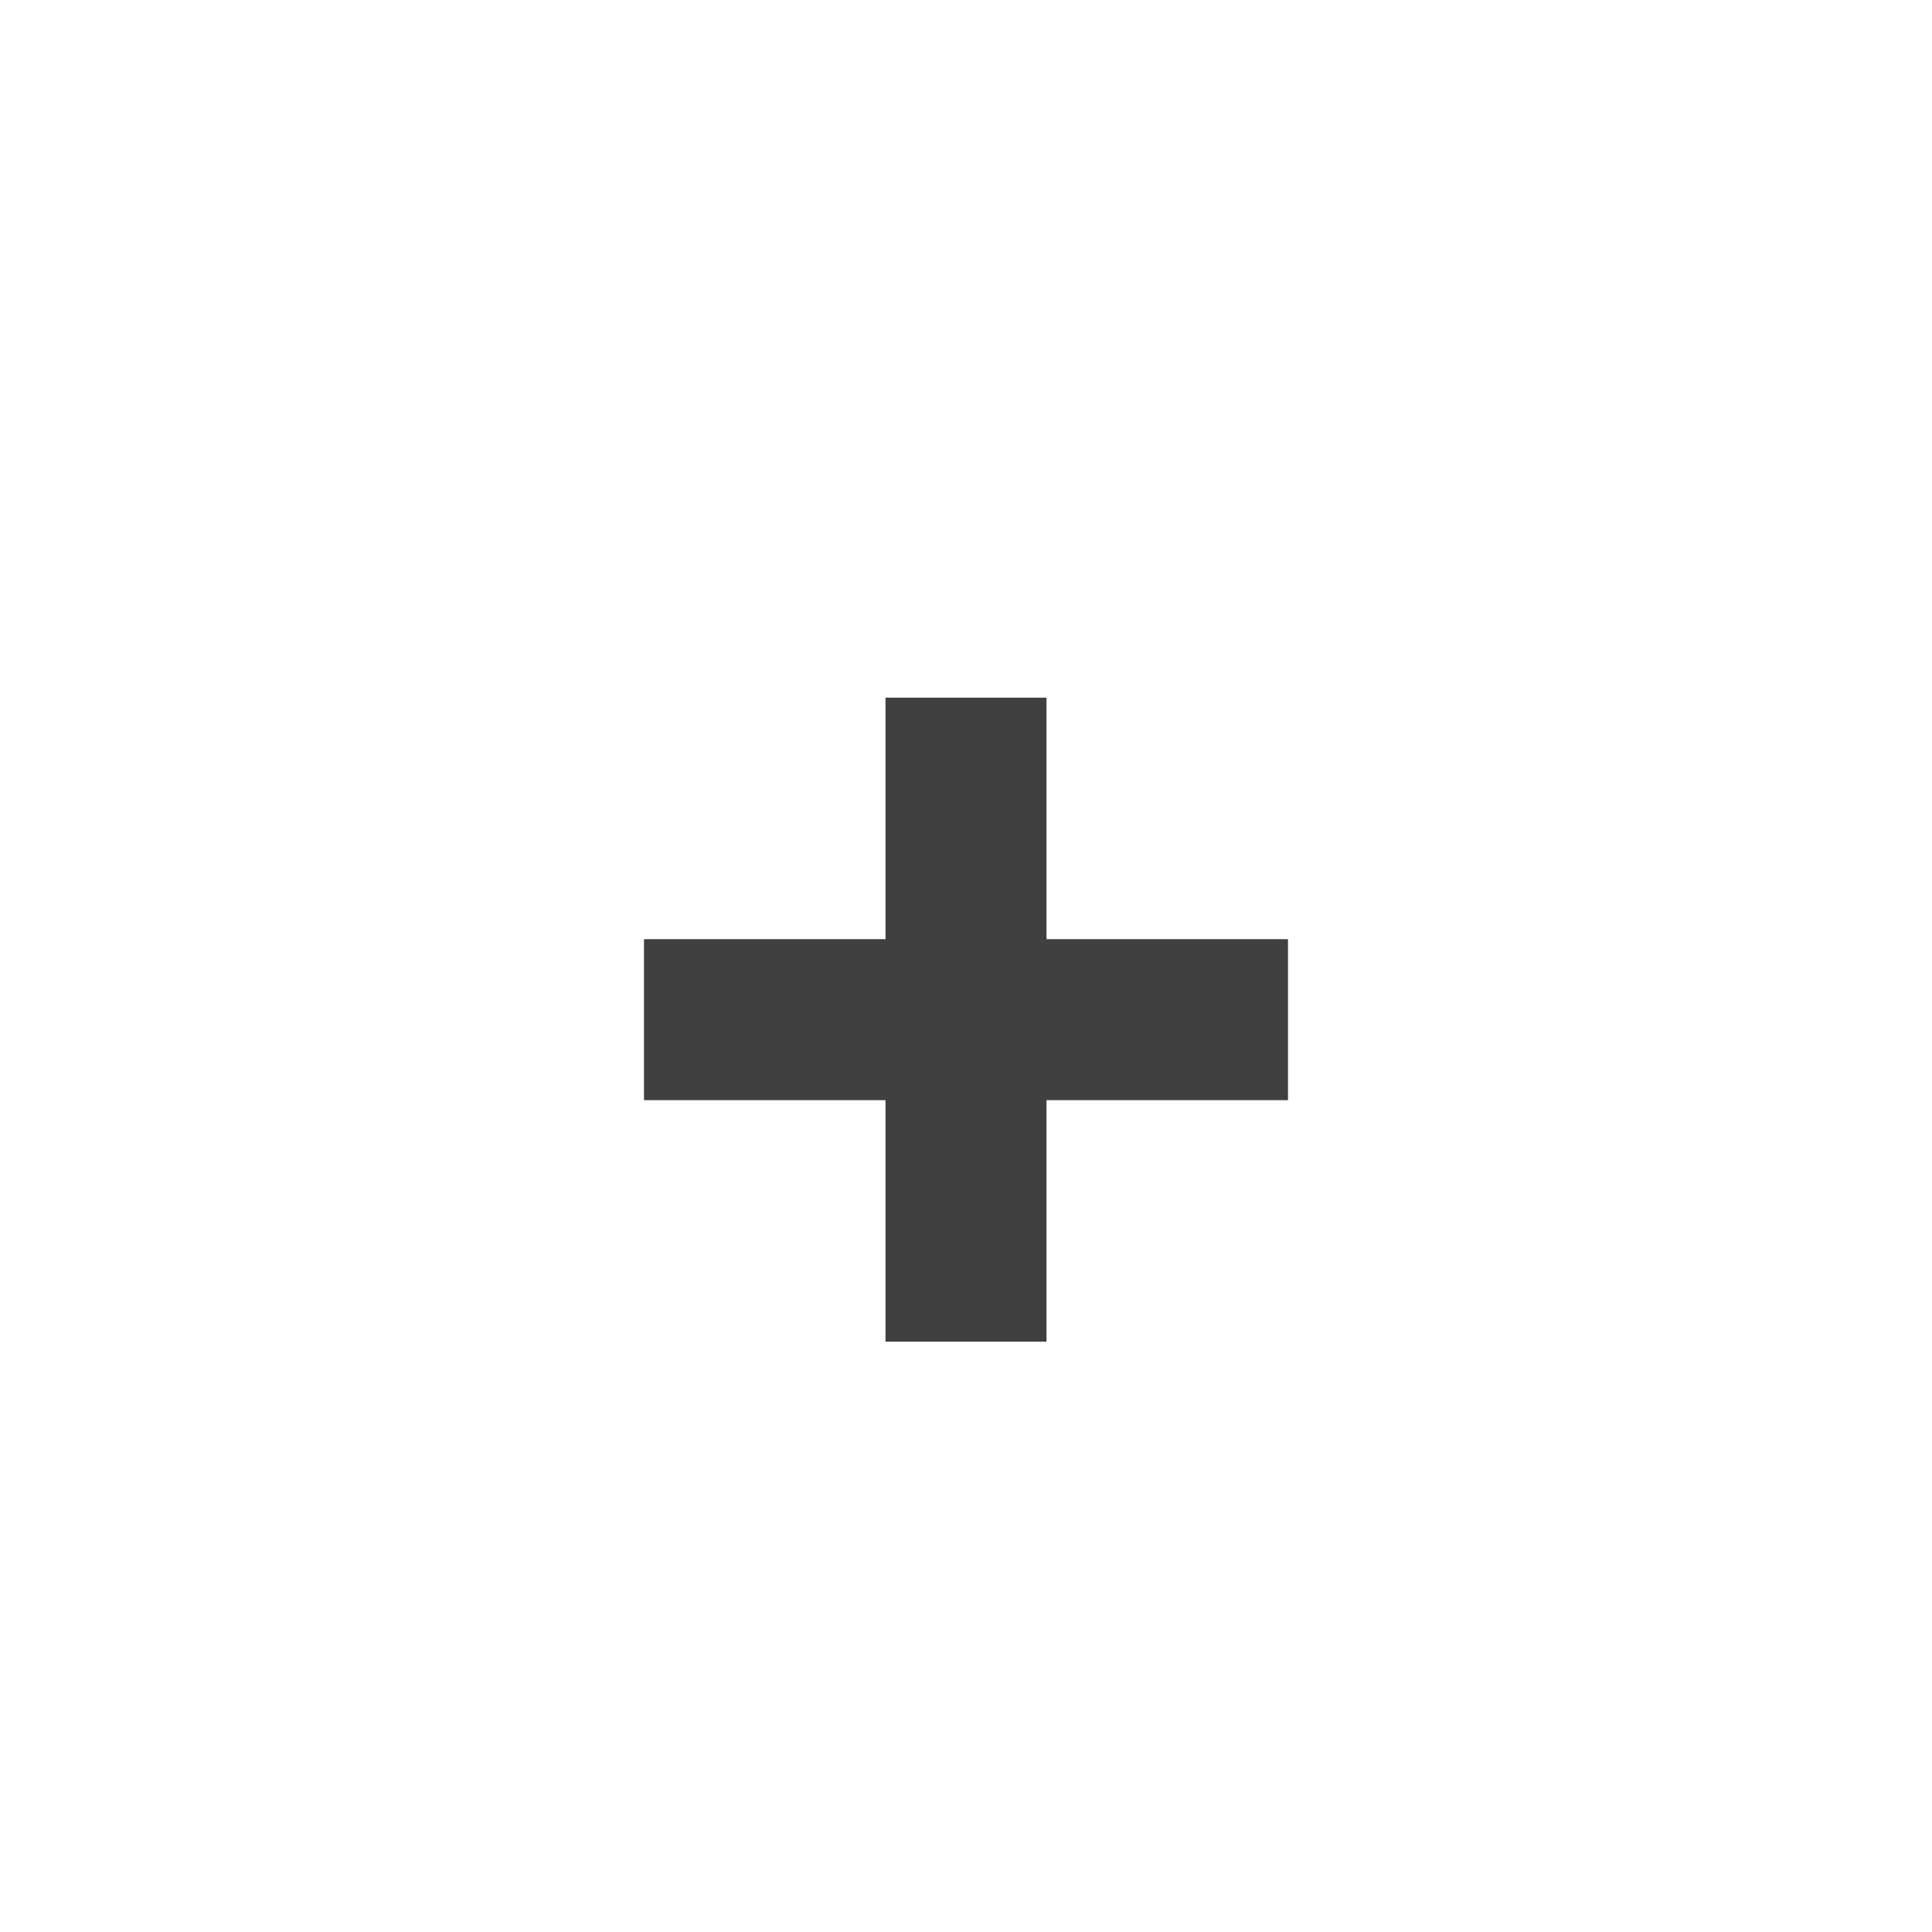
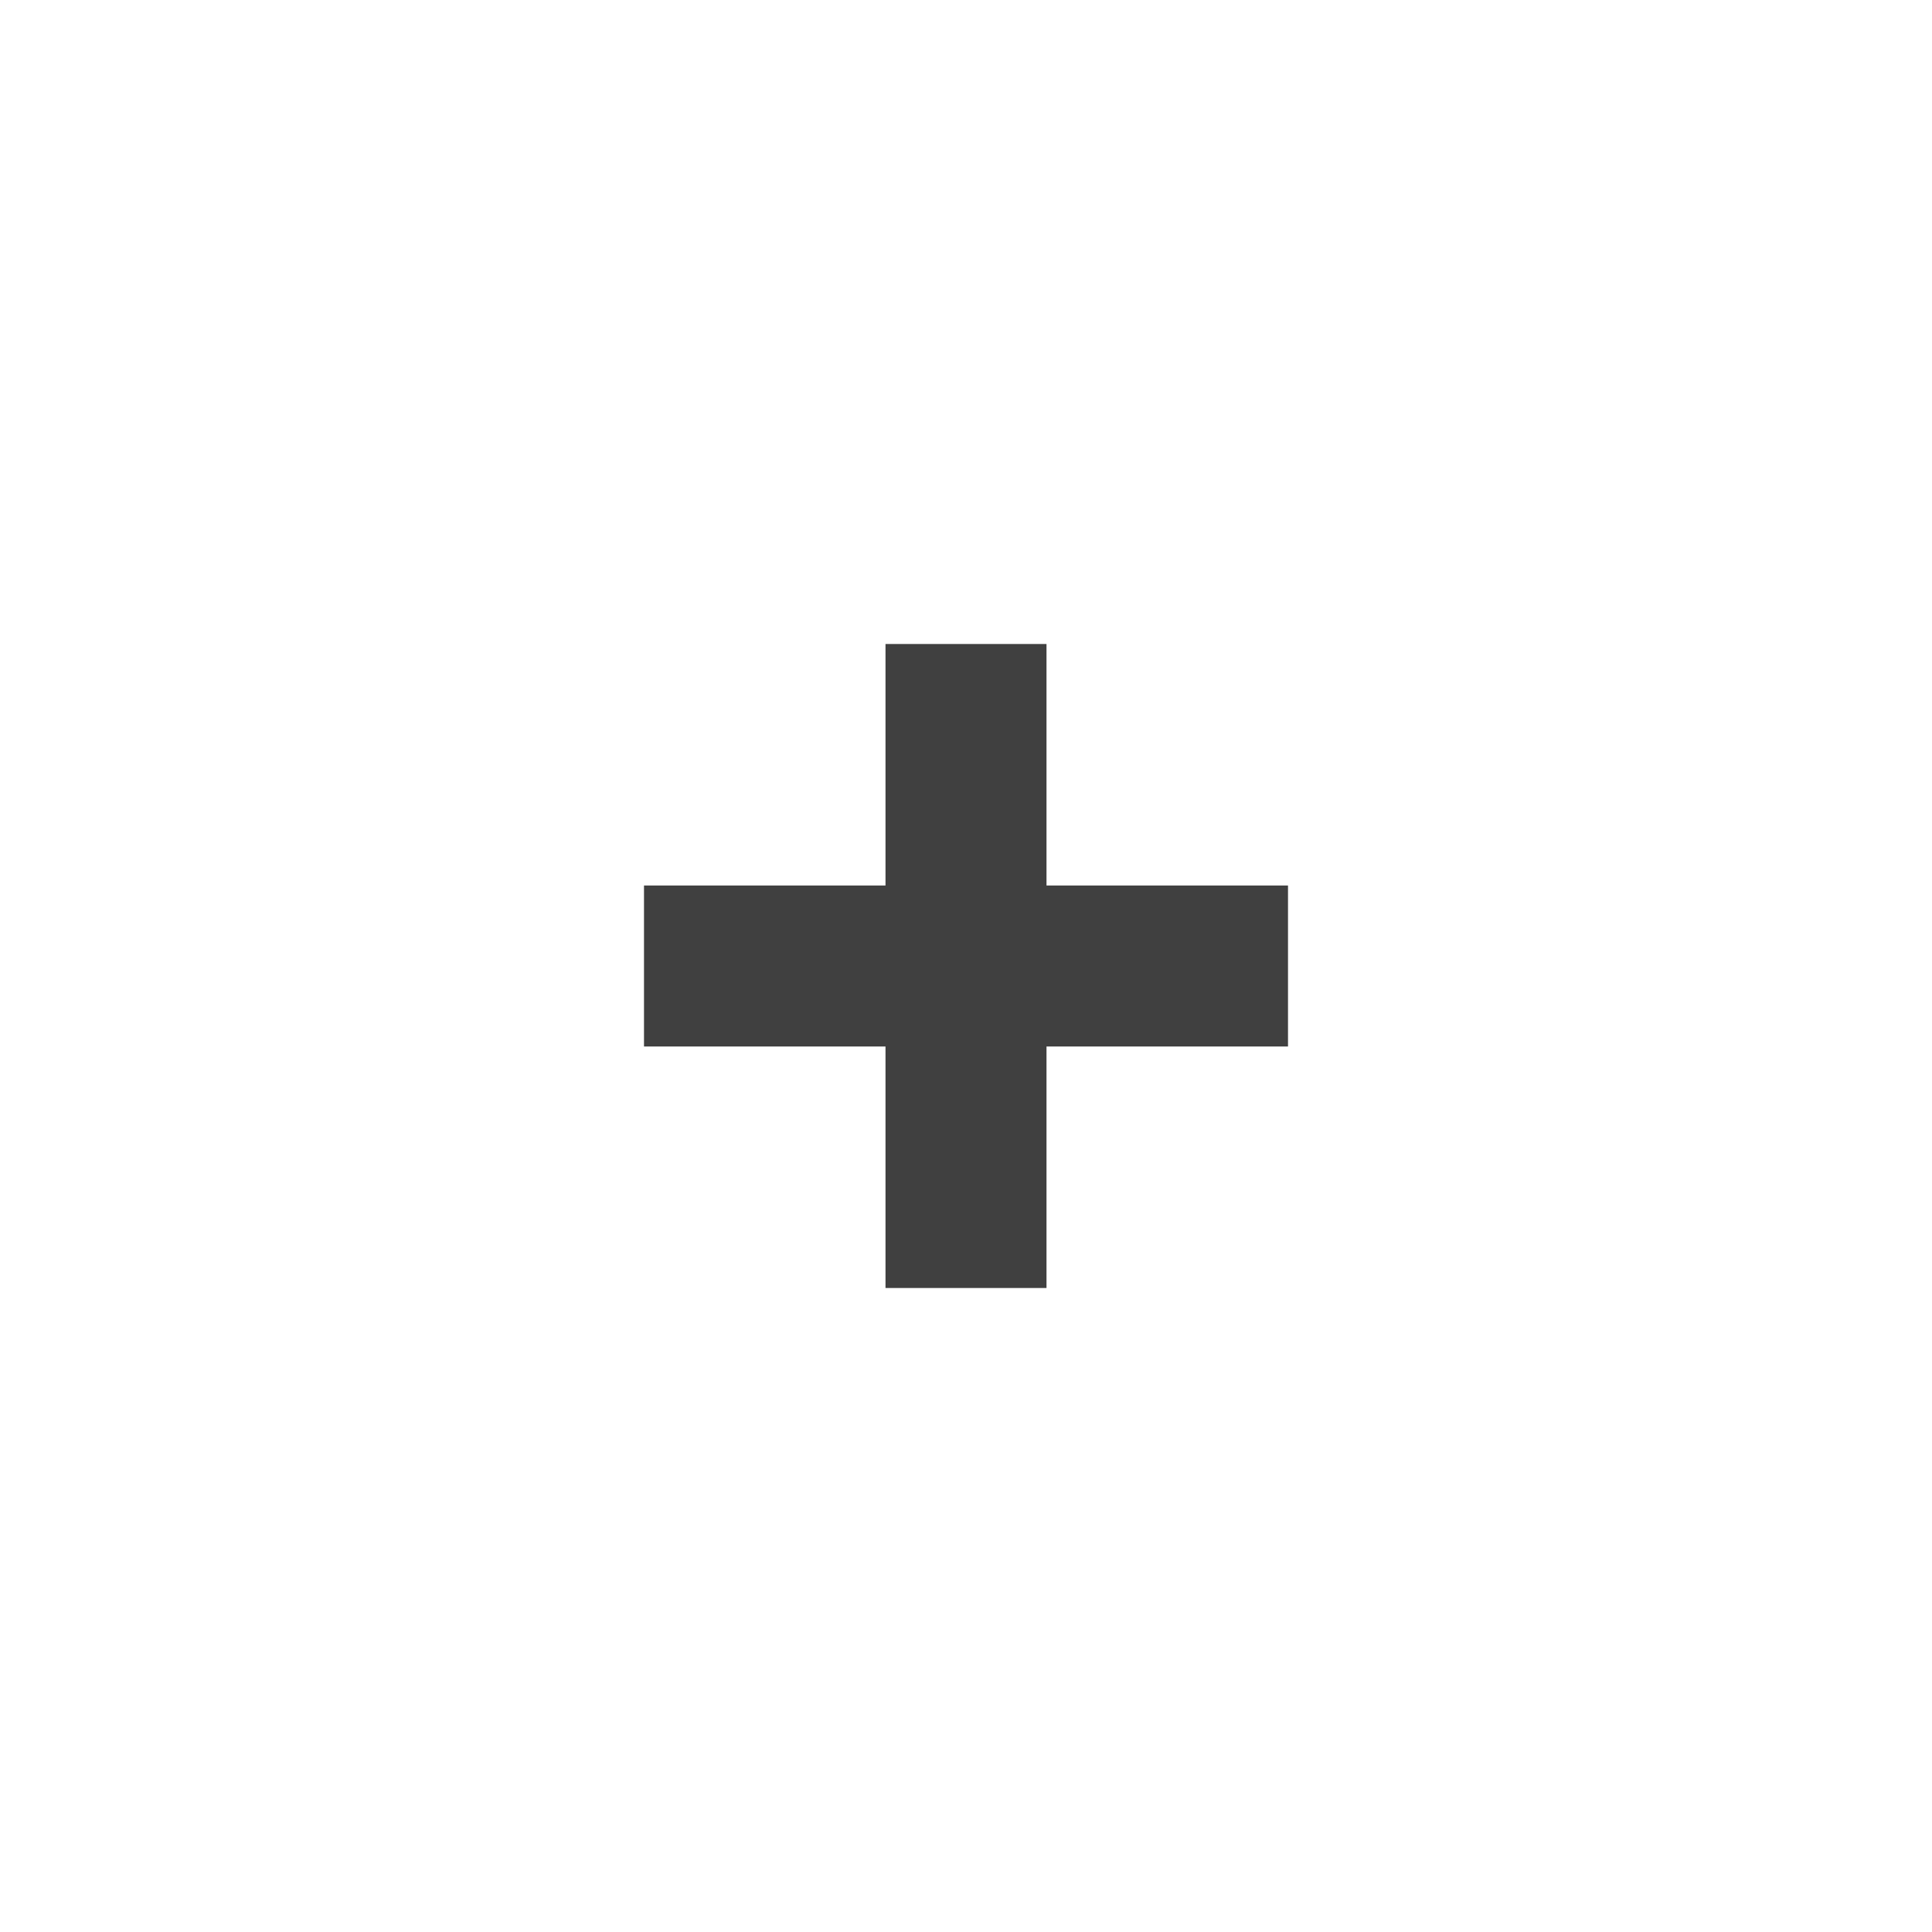
- <svg xmlns="http://www.w3.org/2000/svg" width="36" height="36" version="1.1">
-   <g>
-     <g>
-       <path d="m-44.63 1.97c-1.175 0-2.121 0.946-2.121 2.121v3.025 4 0.748 17.01c0 1.175 0.946 2.121 2.121 2.121h31.758c1.175 0 2.121-0.946 2.121-2.121v-17.758-4c0-1.175-0.946-2.121-2.121-2.121h-19.537c-1.305-0.051-1.63-0.647-2.341-1.589s-1.167-1.436-2.122-1.436zm1.166 2h5.426c1.335 0 1.757 1.015 2.272 1.53s1.958 1.496 2.771 1.496h18.957c0.713 0 1.287 0.574 1.287 1.287v0.725c-0.041-2e-3 -0.08-0.012-0.121-0.012h-31.758c-0.042 0-0.08 9e-3 -0.121 0.012v-3.75c0-0.713 0.574-1.287 1.287-1.287zm0 7.025h29.426c0.713 0 1.287 0.574 1.287 1.287v15.426c0 0.713-0.574 1.287-1.287 1.287h-29.426c-0.713 0-1.287-0.574-1.287-1.287v-12.822-2.603c0-0.713 0.574-1.287 1.287-1.287z" opacity=".75" />
-       <path d="m-43.46 11h29.426c0.713 0 1.287 0.574 1.287 1.287v15.426c0 0.713-0.574 1.287-1.287 1.287h-29.426c-0.713 0-1.287-0.574-1.287-1.287v-15.426c0-0.713 0.574-1.287 1.287-1.287z" fill-opacity=".902" opacity=".2" />
-       <path d="m-44.75 27v0.713c0 0.713 0.574 1.287 1.287 1.287h29.426c0.713 0 1.287-0.574 1.287-1.287v-0.713h-32z" opacity=".3" />
+ <svg xmlns="http://www.w3.org/2000/svg" width="36" height="36" version="1.1" id="svg4">
+   <defs id="defs4" />
+   <g id="g4">
+     <g id="g3">
+       <path d="m -44.63,0.97 c -1.175,0 -2.121,0.946 -2.121,2.121 v 3.025 4 0.748 17.01 c 0,1.175 0.946,2.121 2.121,2.121 h 31.758 c 1.175,0 2.121,-0.946 2.121,-2.121 v -17.758 -4 c 0,-1.175 -0.946,-2.121 -2.121,-2.121 h -19.537 c -1.305,-0.051 -1.63,-0.647 -2.341,-1.589 -0.712,-0.942 -1.167,-1.436 -2.122,-1.436 z m 1.166,2 h 5.426 c 1.335,0 1.757,1.015 2.272,1.53 0.515,0.515 1.958,1.496 2.771,1.496 h 18.957 c 0.713,0 1.287,0.574 1.287,1.287 v 0.725 c -0.041,-0.002 -0.08,-0.012 -0.121,-0.012 h -31.758 c -0.042,0 -0.08,0.009 -0.121,0.012 v -3.75 c 0,-0.713 0.574,-1.287 1.287,-1.287 z m 0,7.025 h 29.426 c 0.713,0 1.287,0.574 1.287,1.287 v 15.426 c 0,0.713 -0.574,1.287 -1.287,1.287 h -29.426 c -0.713,0 -1.287,-0.574 -1.287,-1.287 V 13.886 11.283 c 0,-0.713 0.574,-1.287 1.287,-1.287 z" opacity="0.75" id="path1" />
+       <path d="m -43.46,10 h 29.426 c 0.713,0 1.287,0.574 1.287,1.287 v 15.426 c 0,0.713 -0.574,1.287 -1.287,1.287 H -43.46 c -0.713,0 -1.287,-0.574 -1.287,-1.287 V 11.287 C -44.747,10.574 -44.173,10 -43.46,10 Z" fill-opacity="0.902" opacity="0.2" id="path2" />
+       <path d="m -44.75,26 v 0.713 c 0,0.713 0.574,1.287 1.287,1.287 h 29.426 c 0.713,0 1.287,-0.574 1.287,-1.287 V 26 h -32 z" opacity="0.3" id="path3" />
    </g>
-     <path transform="translate(0 0)" d="m16.5 13v4.5h-4.5v3h4.5v4.5h3v-4.5h4.5v-3h-4.5v-4.5h-3z" opacity=".75" />
+     <path d="m 16.5,12 v 4.5 H 12 v 3 h 4.5 V 24 h 3 V 19.5 H 24 v -3 H 19.5 V 12 Z" opacity="0.75" id="path4" />
  </g>
</svg>
